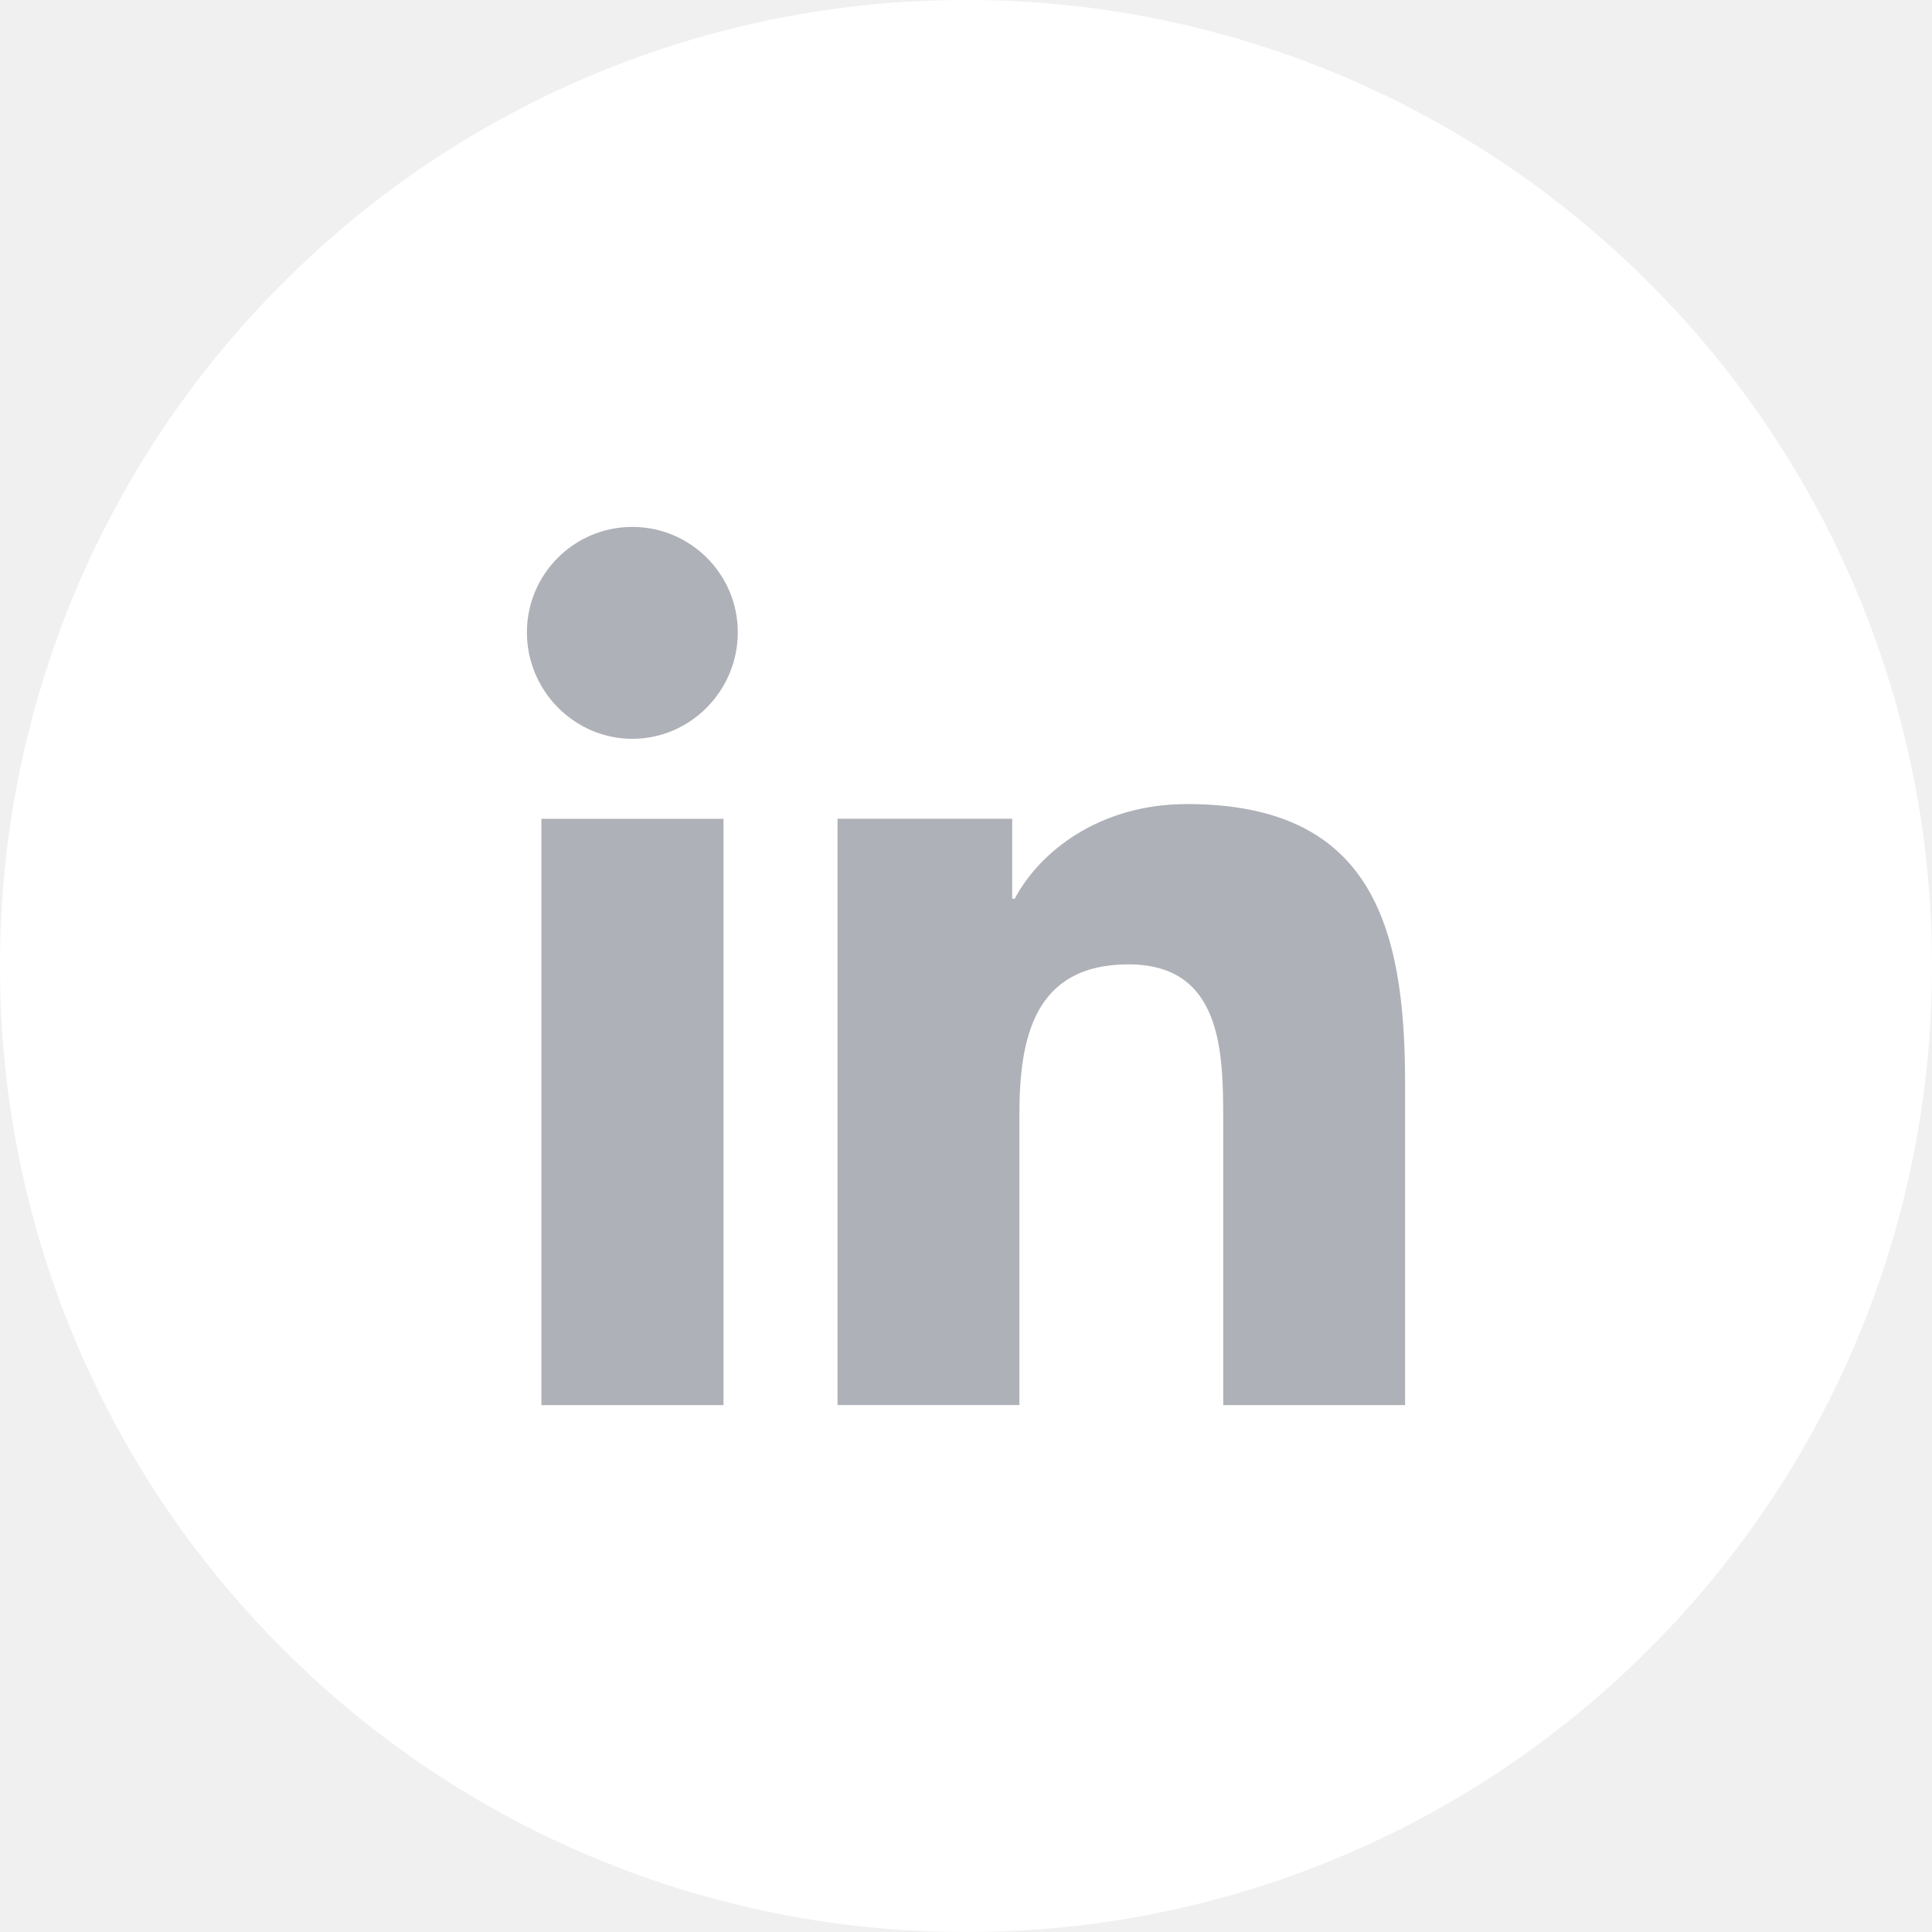
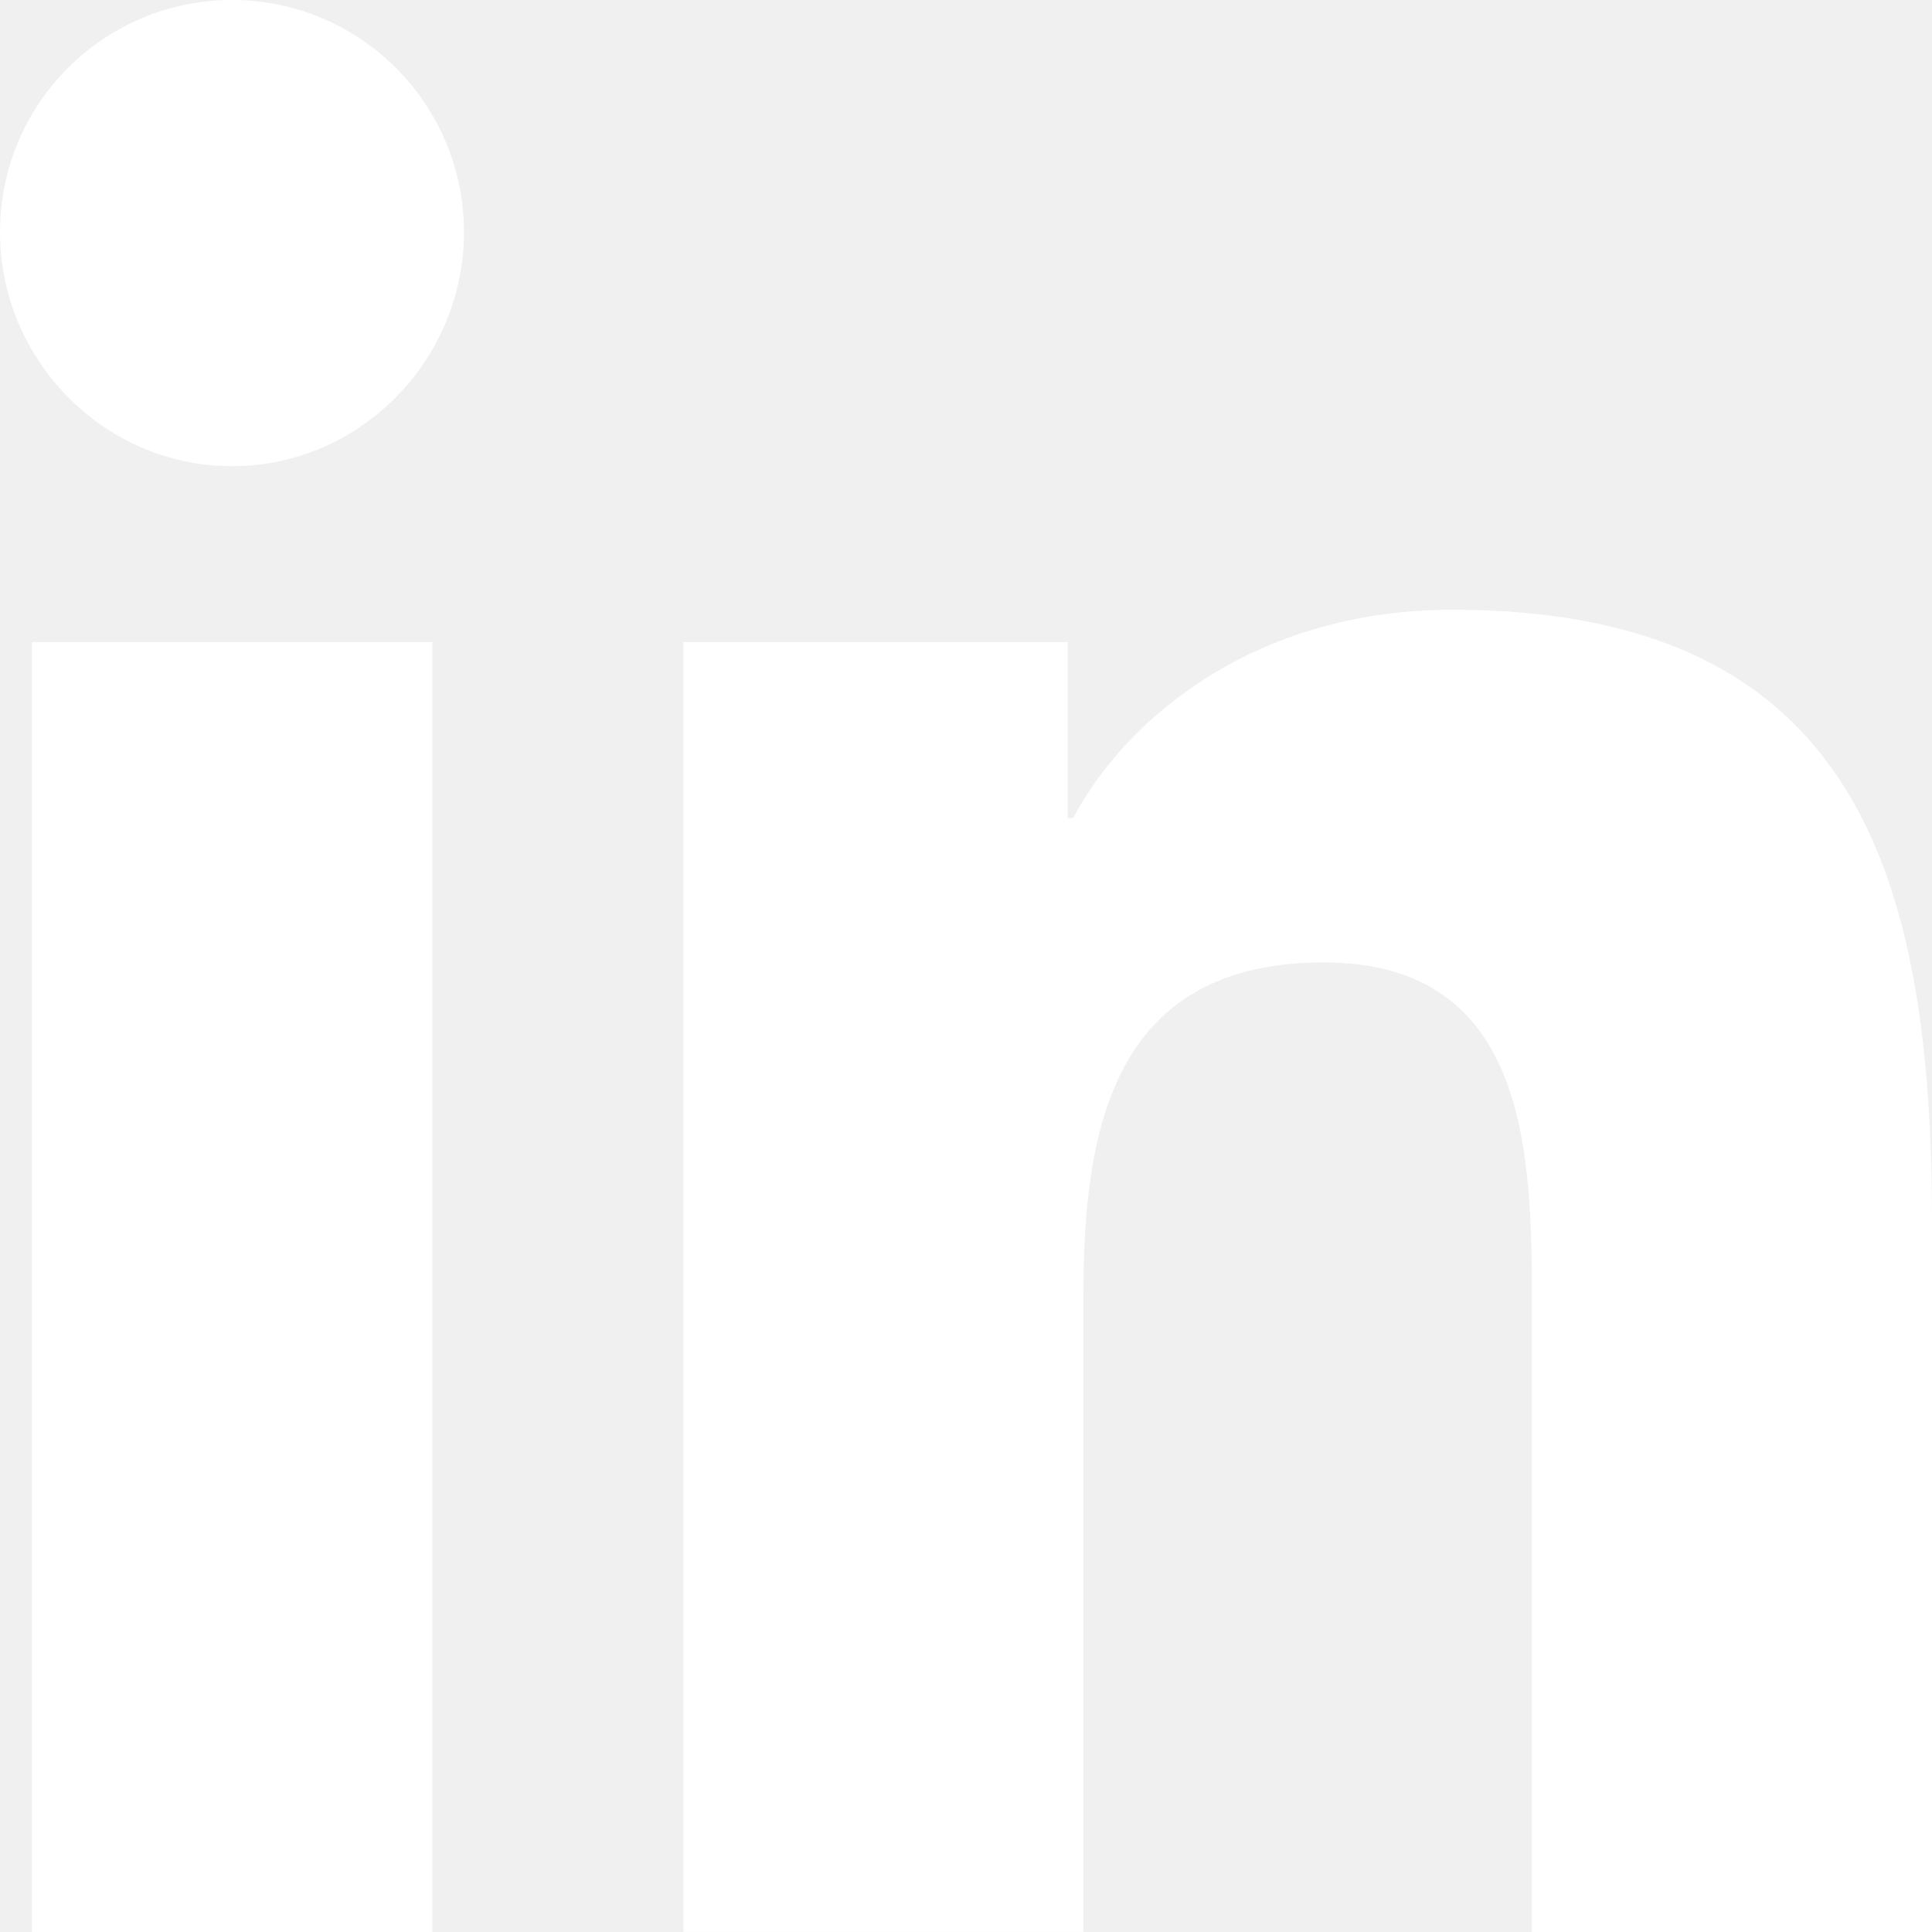
- <svg xmlns="http://www.w3.org/2000/svg" width="44" height="44" fill="none">
-   <path d="M44 22a21.931 21.931 0 01-6.444 15.556A21.931 21.931 0 0122 44a21.931 21.931 0 01-15.556-6.444A21.931 21.931 0 010 22 21.931 21.931 0 016.444 6.444 21.931 21.931 0 0122 0a21.931 21.931 0 0115.556 6.444A21.931 21.931 0 0144 22z" fill="#fff" />
-   <g clip-path="url(#clip0)" fill="#AFB1B8">
-     <path d="M31.995 32H32v-7.336c0-3.588-.772-6.352-4.967-6.352-2.017 0-3.37 1.106-3.923 2.156h-.058v-1.821h-3.978v13.352h4.142v-6.611c0-1.741.33-3.425 2.486-3.425 2.124 0 2.156 1.987 2.156 3.536V32h4.137zM12.33 18.648h4.147V32H12.33V18.648zM14.402 12A2.402 2.402 0 0012 14.402c0 1.325 1.076 2.424 2.402 2.424 1.325 0 2.401-1.099 2.401-2.424A2.403 2.403 0 0014.402 12z" />
+ <svg xmlns="http://www.w3.org/2000/svg" width="20" height="20" fill="none">
+   <g clip-path="url(#clip0)" fill="#fff">
+     <path d="M19.995 20H20v-7.336c0-3.588-.772-6.352-4.967-6.352-2.017 0-3.37 1.106-3.923 2.156h-.058V6.647H7.074v13.352h4.142v-6.611c0-1.741.33-3.425 2.486-3.425 2.124 0 2.156 1.987 2.156 3.536V20h4.137zM.33 6.647h4.147V20H.33V6.647zM2.402 0A2.402 2.402 0 000 2.402c0 1.325 1.076 2.424 2.402 2.424 1.325 0 2.401-1.098 2.401-2.424A2.403 2.403 0 002.402 0z" />
  </g>
  <defs>
    <clipPath id="clip0">
-       <path fill="#fff" transform="translate(12 12)" d="M0 0h20v20H0z" />
+       <path fill="#fff" d="M0 0h20v20H0z" />
    </clipPath>
  </defs>
</svg>
